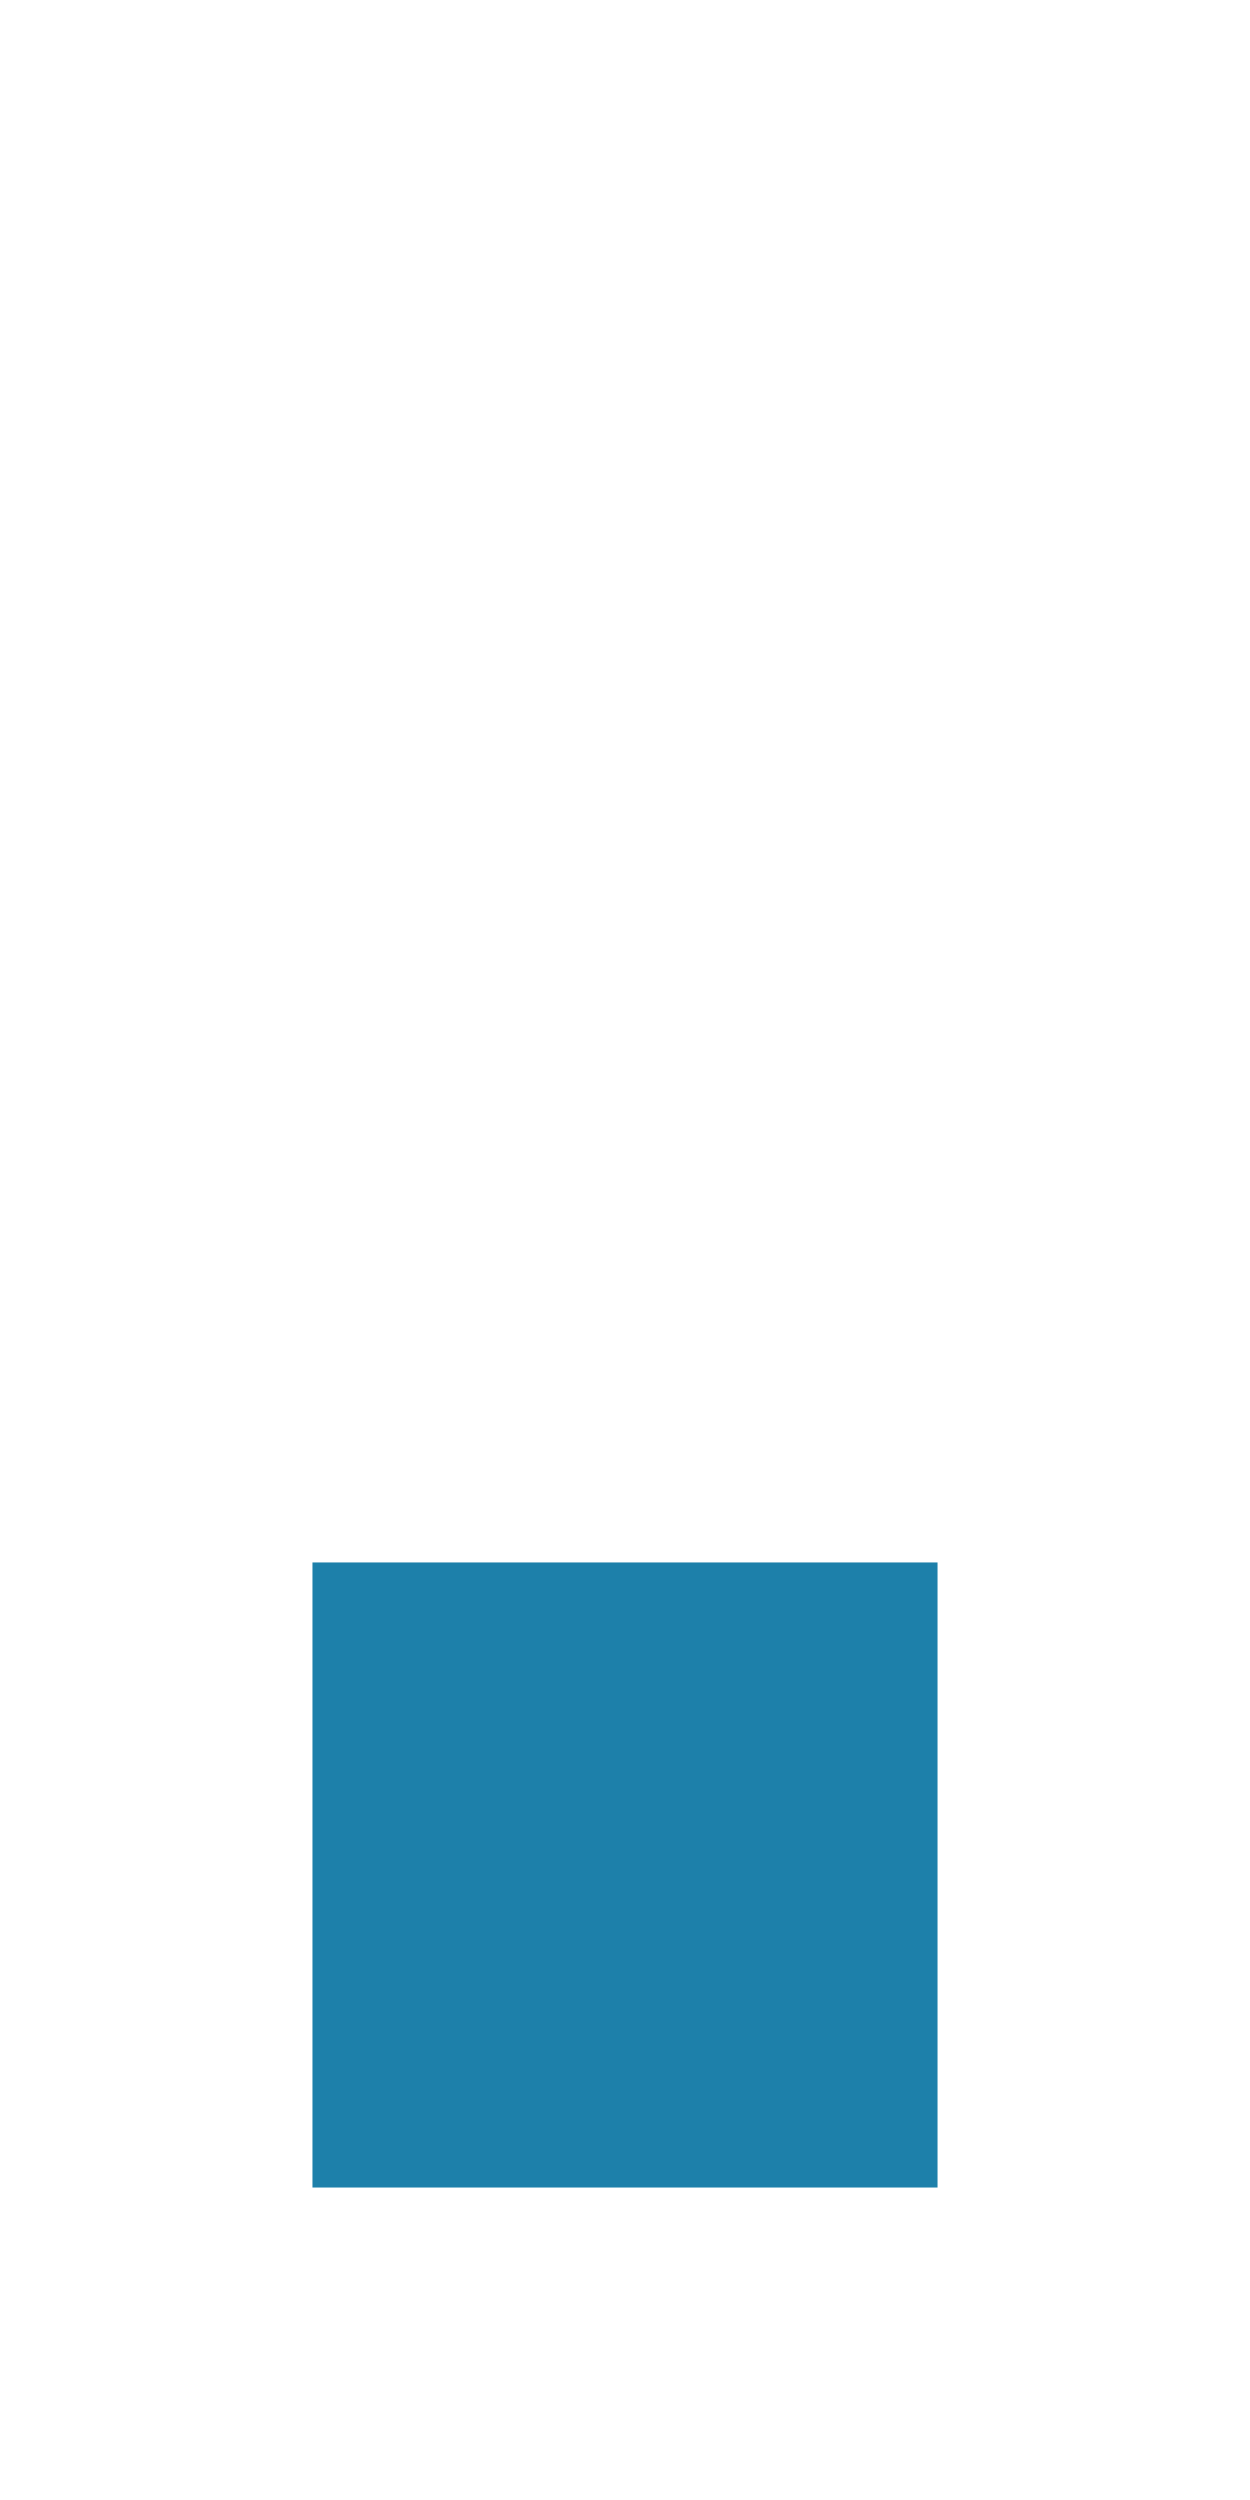
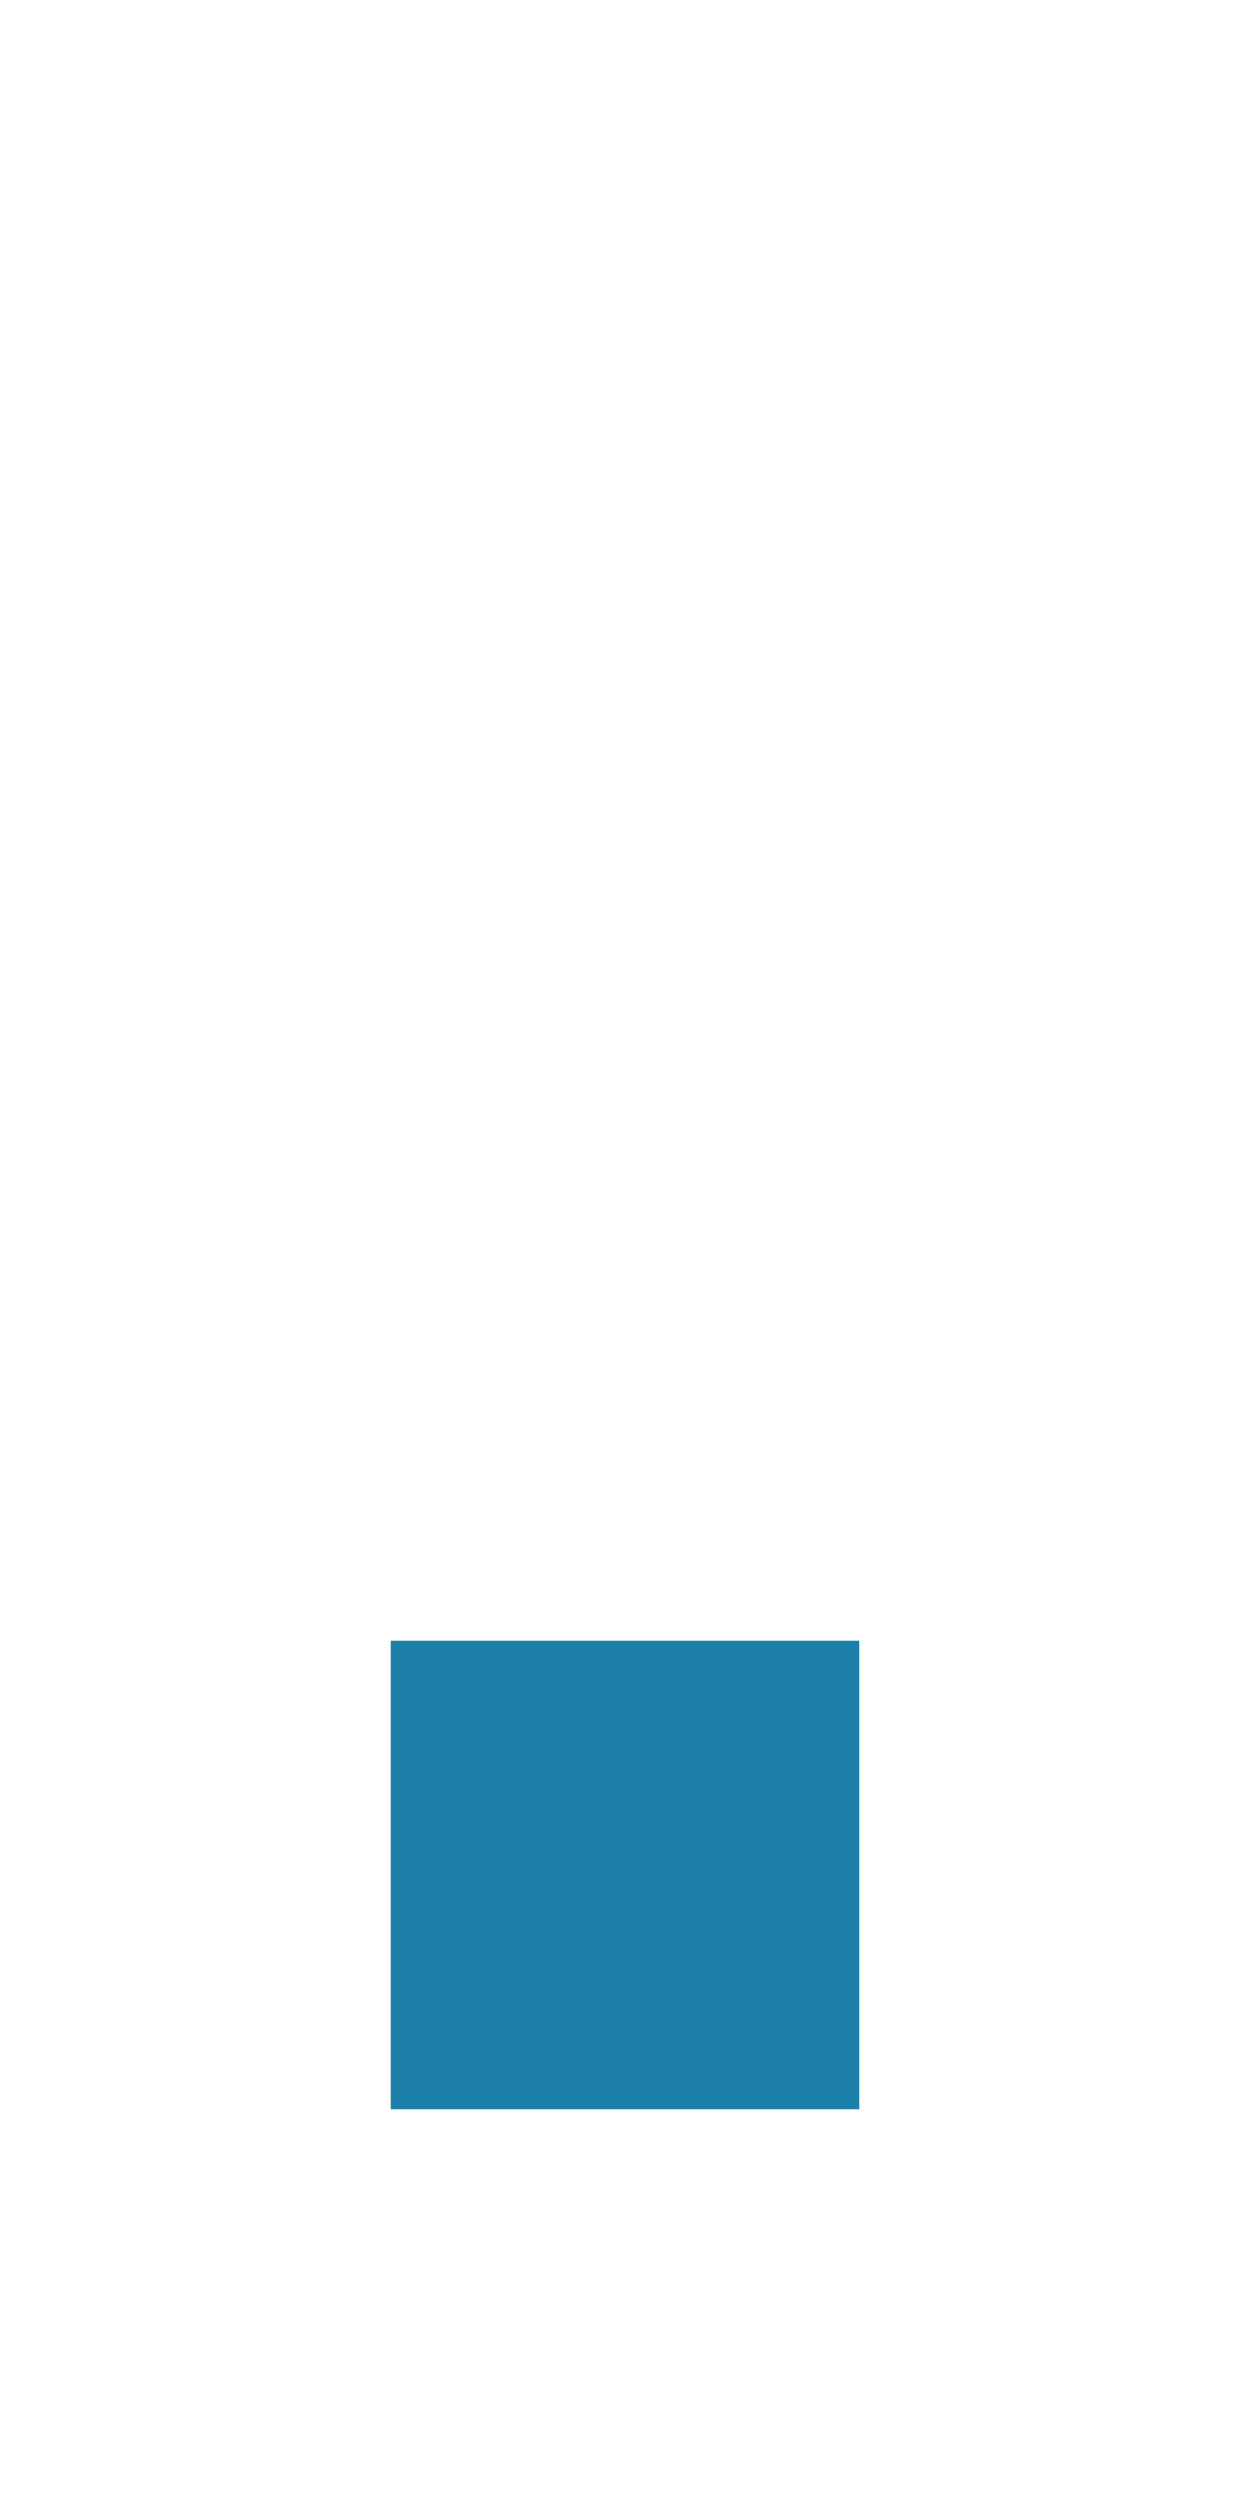
<svg xmlns="http://www.w3.org/2000/svg" width="16" height="32" viewBox="0 0 4.233 8.467" version="1.1" id="svg8">
  <defs id="defs2" />
  <g id="layer1" transform="translate(0,-288.5333)">
-     <rect style="opacity:1;fill:#1d80aa;fill-opacity:1;stroke:none;stroke-width:0.397;stroke-linecap:square;stroke-linejoin:miter;stroke-miterlimit:4;stroke-dasharray:none;stroke-opacity:1;paint-order:normal" id="rect822" width="2.117" height="2.117" x="1.058" y="293.825" />
+     <rect style="opacity:1;fill:#1d80aa;fill-opacity:1;stroke:none;stroke-width:0.298;stroke-linecap:square;stroke-linejoin:miter;stroke-miterlimit:4;stroke-dasharray:none;stroke-opacity:1;paint-order:normal" id="rect822" width="1.587" height="1.587" x="1.323" y="294.09" />
  </g>
</svg>
